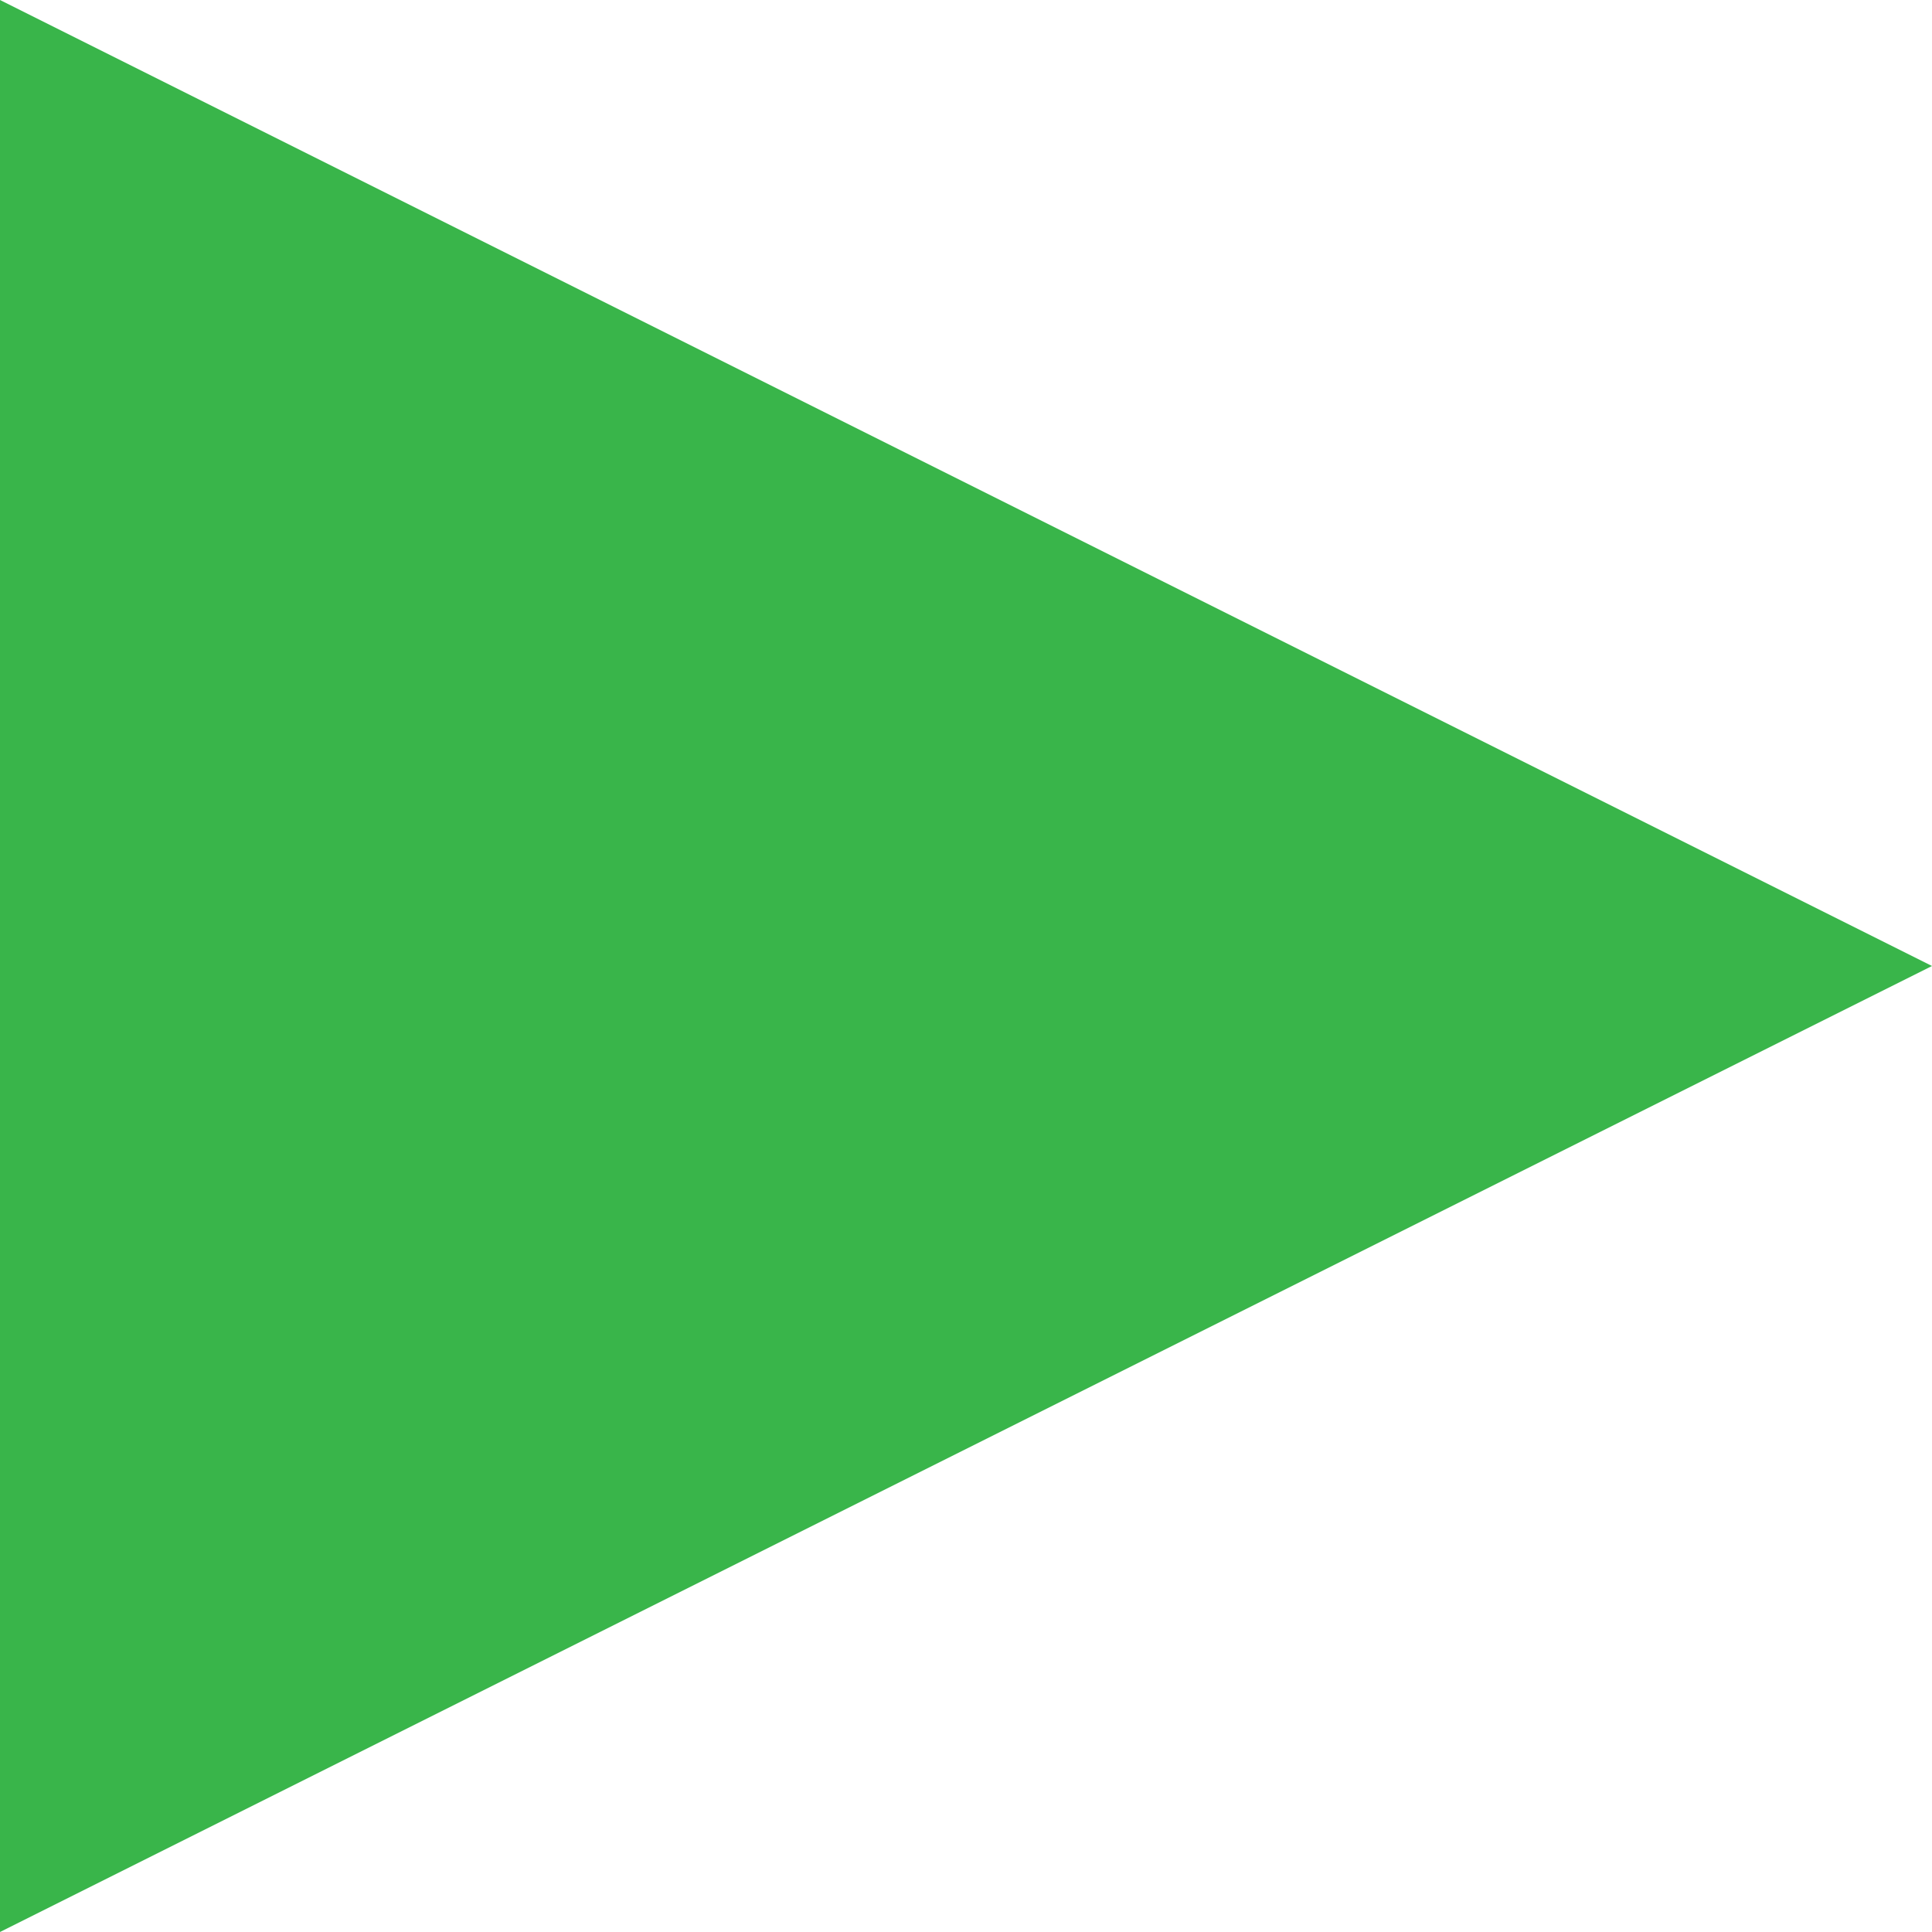
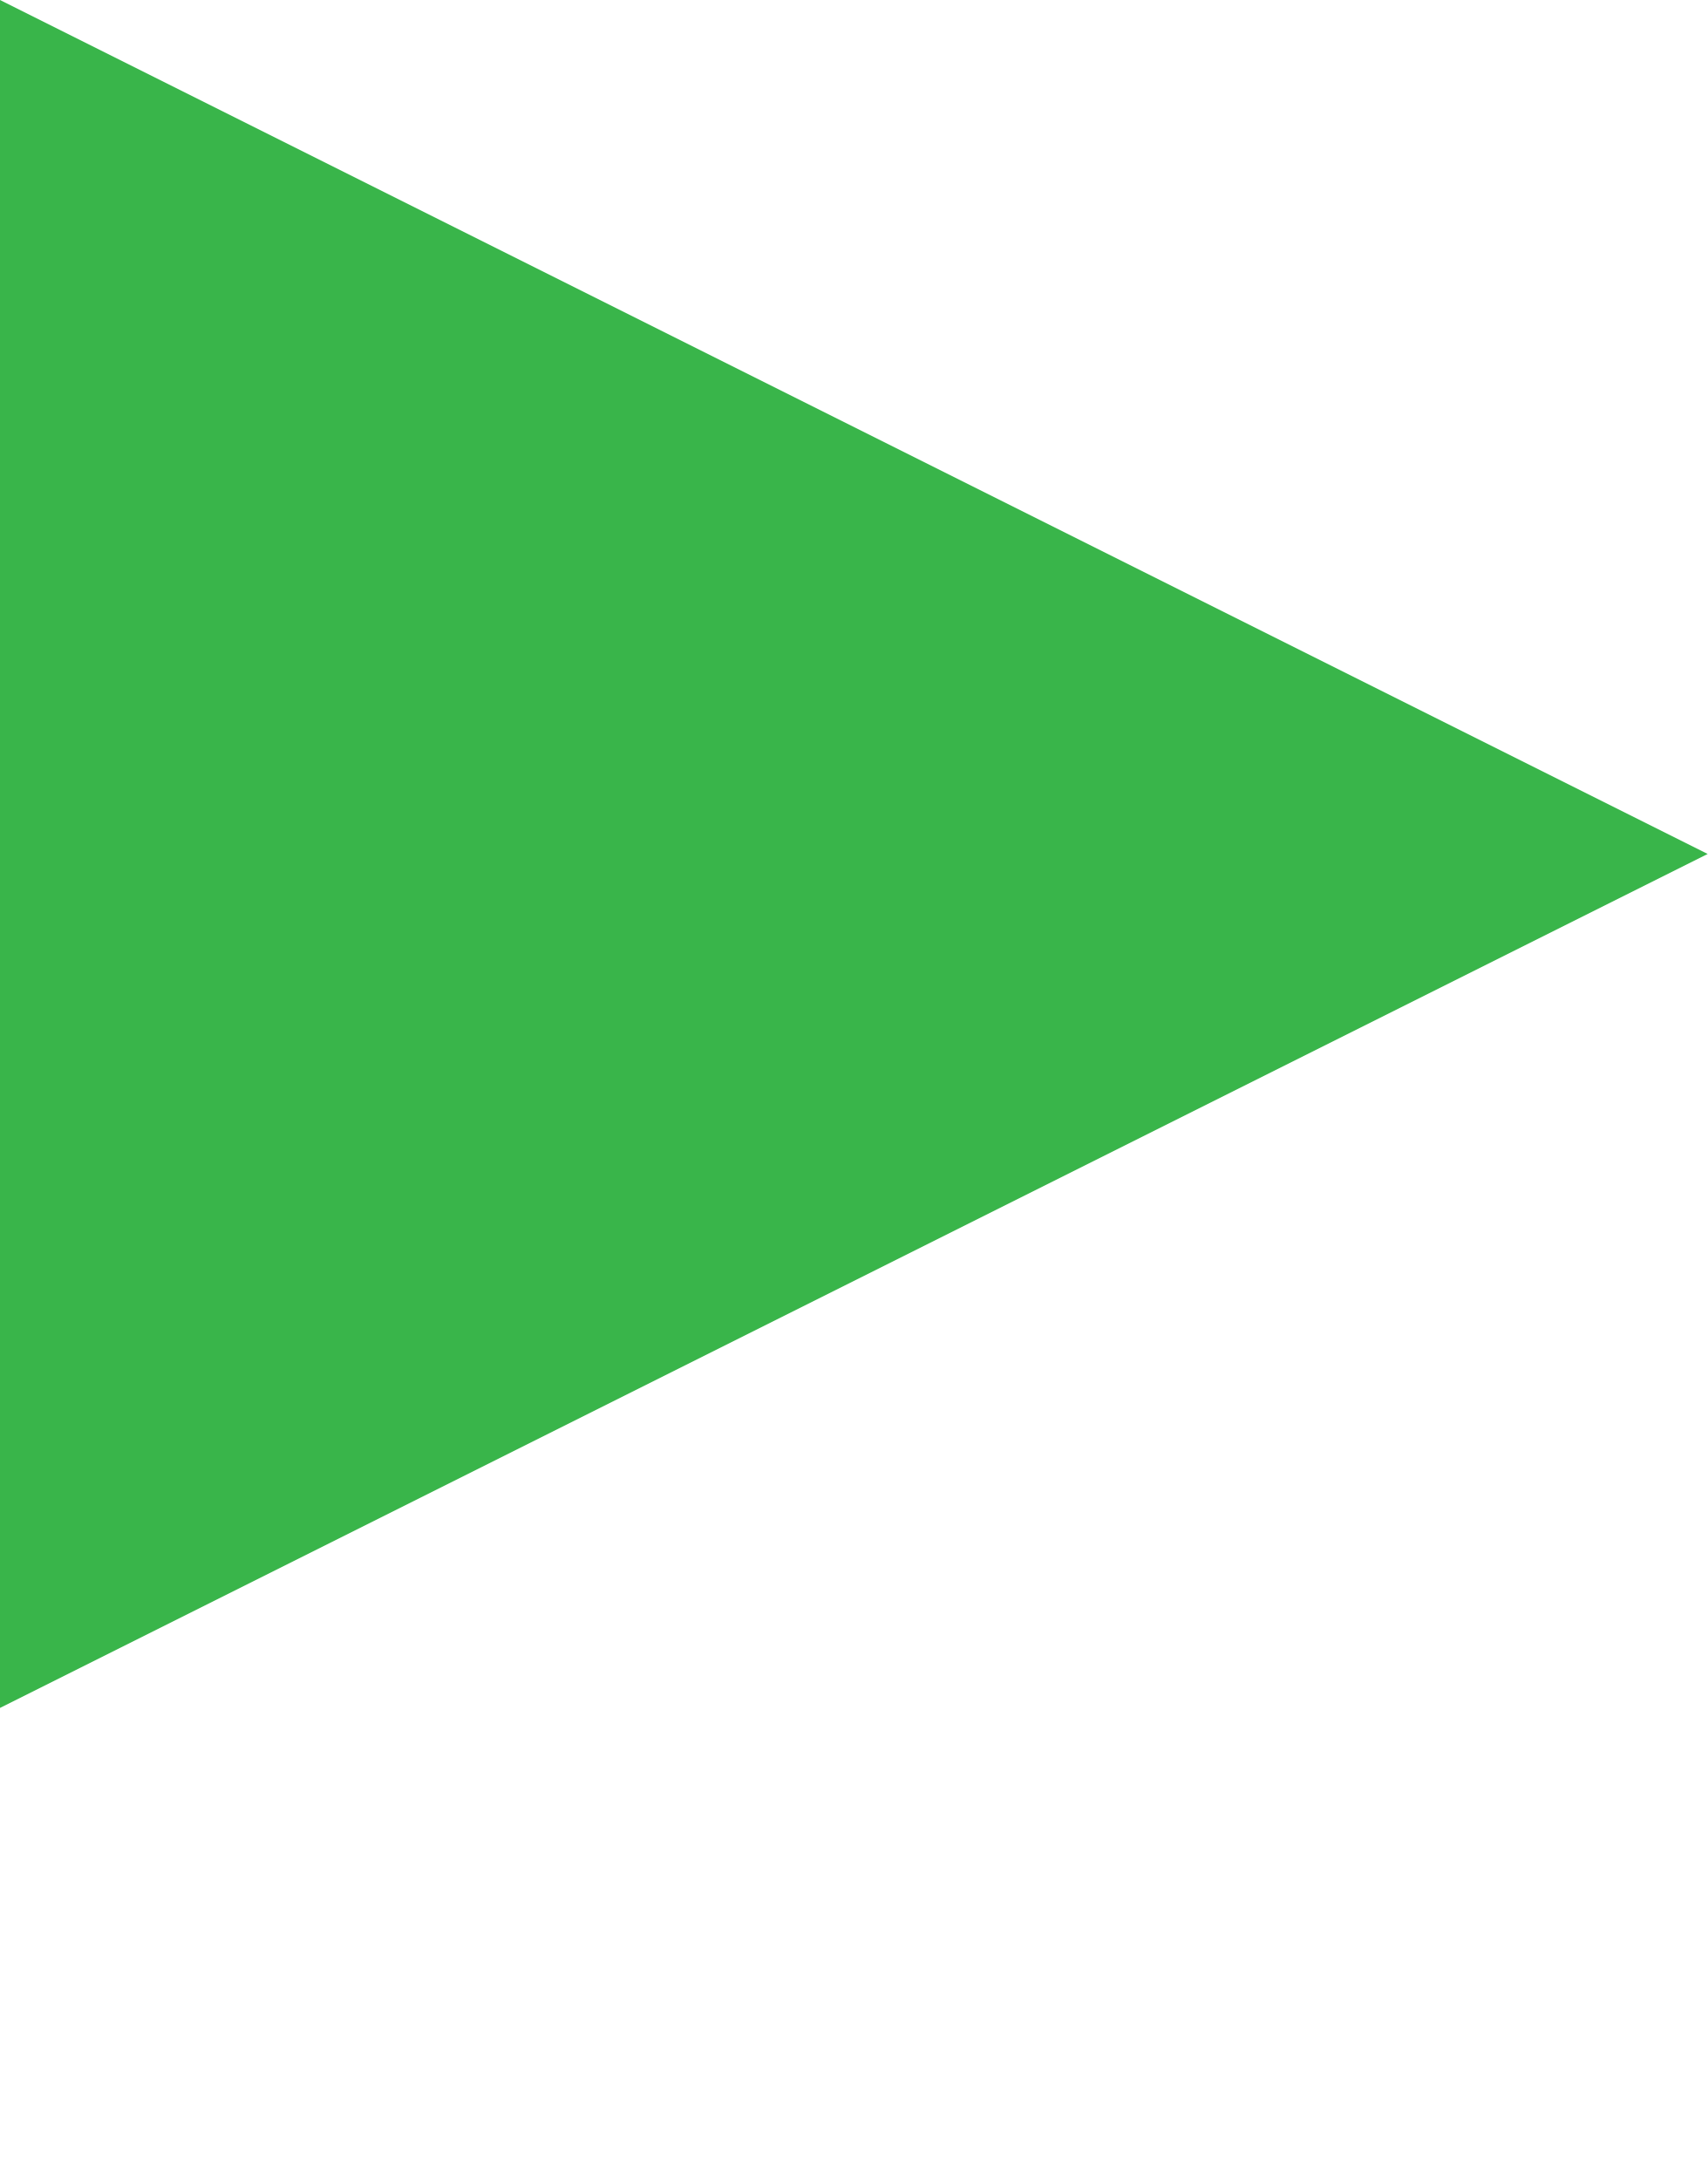
- <svg xmlns="http://www.w3.org/2000/svg" version="1.1" id="Layer_1" x="0px" y="0px" width="30px" height="30px" viewBox="0 0 30 30" enable-background="new 0 0 30 30" xml:space="preserve">
+ <svg xmlns="http://www.w3.org/2000/svg" version="1.1" id="Layer_1" x="0px" y="0px" width="30px" height="38.292px" viewBox="0 0 30 38.292" enable-background="new 0 0 30 38.292" xml:space="preserve">
  <polygon fill="#39B54A" points="0,30 0,0 30,15 " />
</svg>
